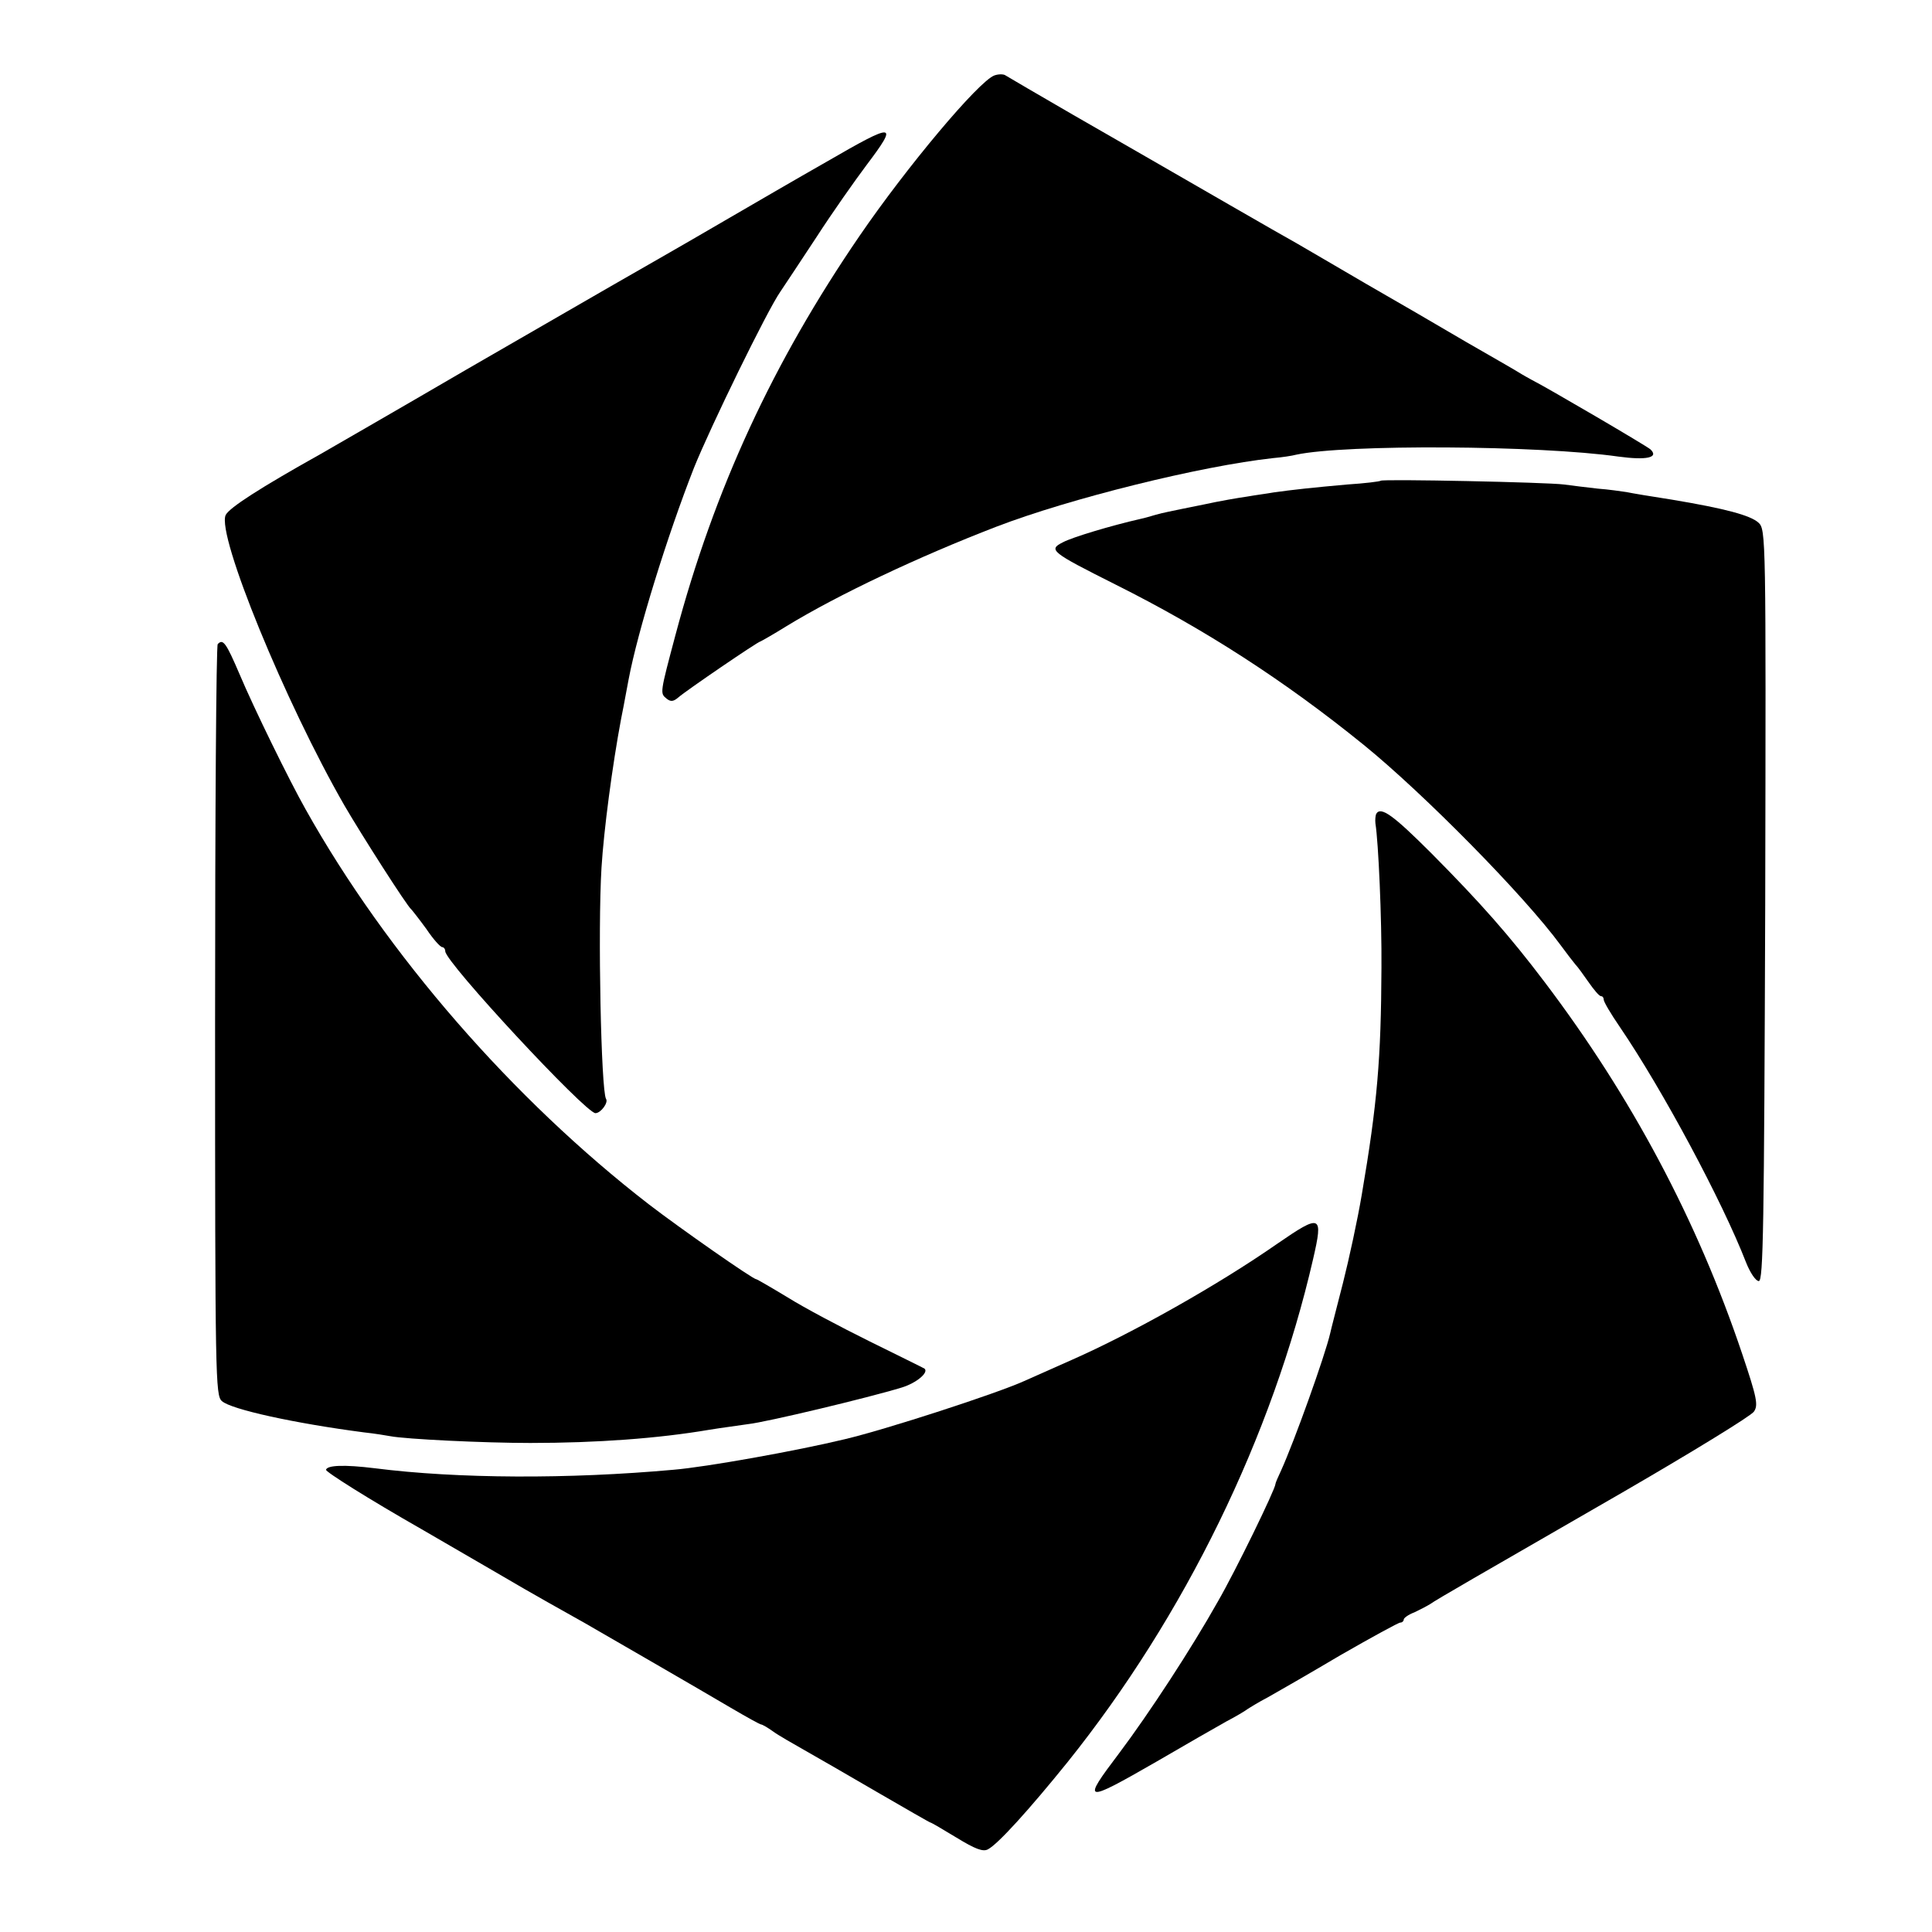
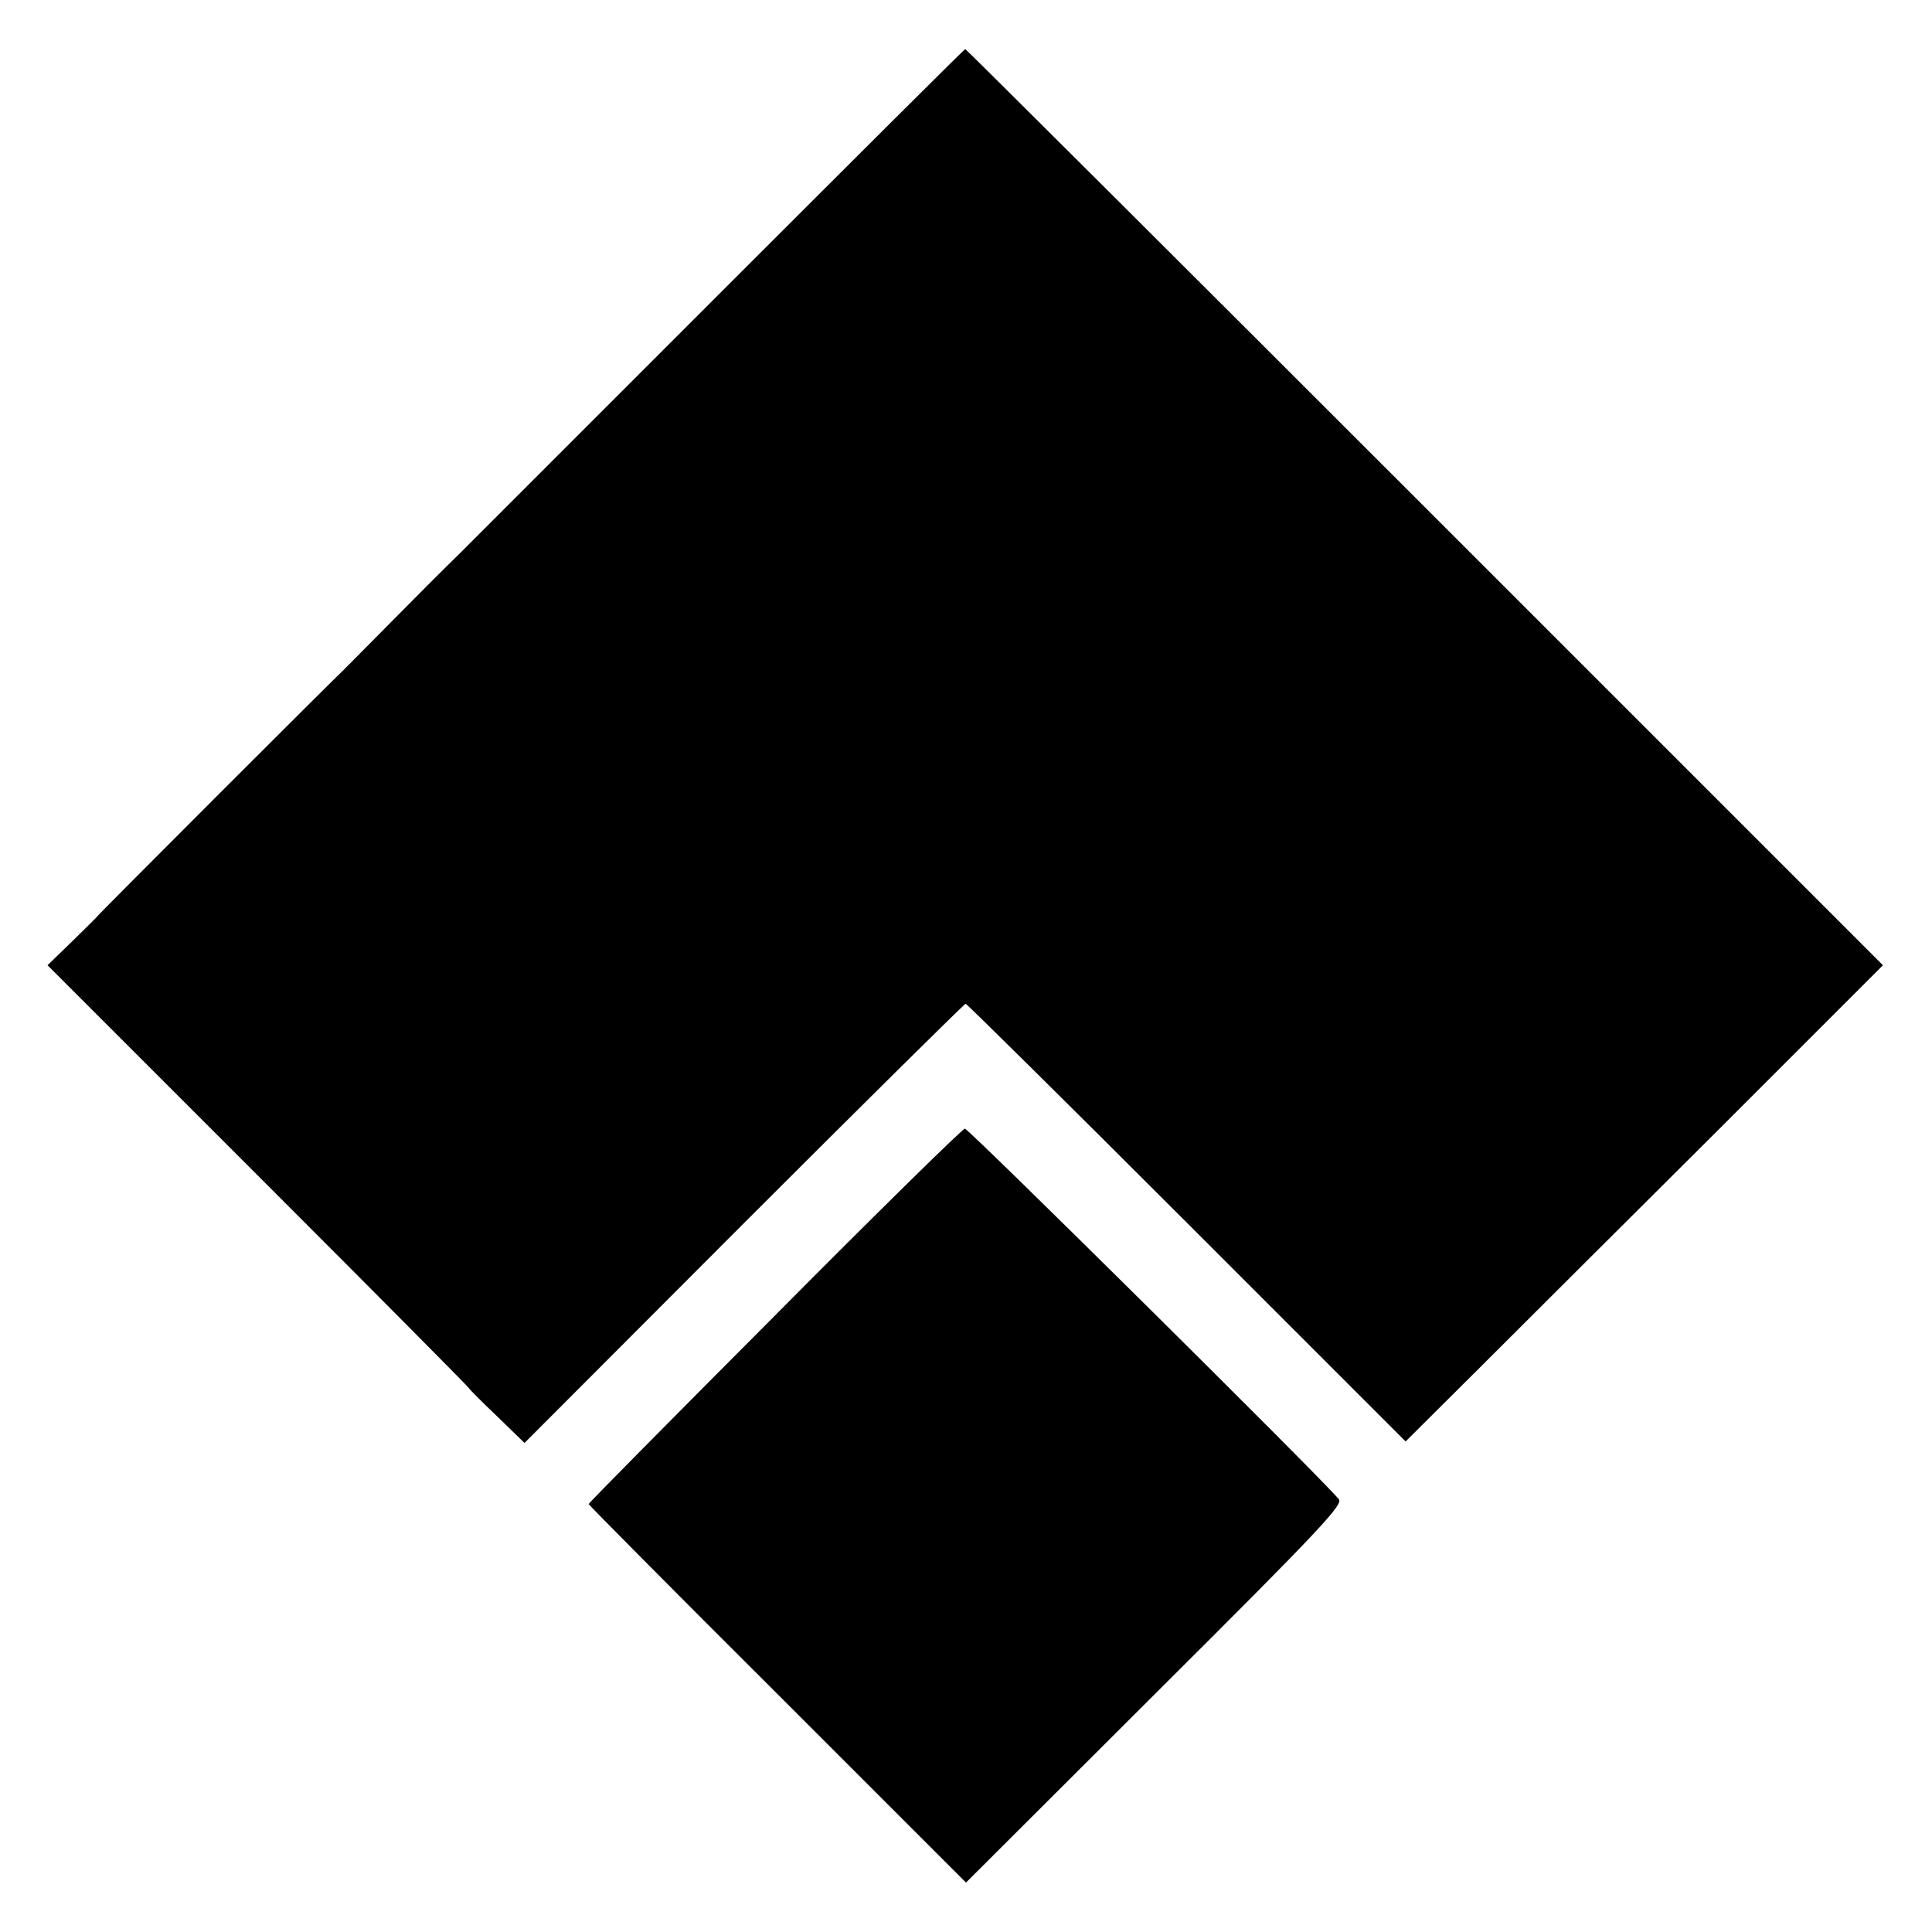
- <svg xmlns="http://www.w3.org/2000/svg" version="1.0" width="512pt" height="512pt" viewBox="0 0 512 512" preserveAspectRatio="xMidYMid meet">
-   <g transform="translate(0,512) scale(0.1,-0.1)" fill="#000000" stroke="none">
-     <path d="M2635 4920 c-42 -16 -231 -241 -357 -425 -230 -336 -385 -671 -488 -1058 -41 -154 -41 -154 -24 -168 11 -9 18 -9 32 3 19 17 211 148 217 148 1 0 33 18 70 41 136 83 350 184 555 263 195 75 542 161 734 182 23 2 50 6 61 9 130 28 644 25 854 -5 74 -10 108 -3 85 19 -8 8 -276 165 -316 185 -7 4 -22 12 -33 19 -11 7 -74 43 -140 81 -66 39 -185 108 -265 154 -80 47 -163 95 -185 108 -35 19 -303 174 -390 224 -16 9 -106 61 -200 115 -93 54 -174 101 -180 105 -5 4 -19 4 -30 0z" />
-     <path d="M2190 4691 c-74 -42 -196 -113 -270 -156 -120 -70 -194 -112 -302 -174 -18 -10 -190 -110 -383 -221 -192 -112 -366 -212 -385 -223 -161 -90 -243 -143 -252 -162 -24 -53 158 -497 315 -770 43 -74 166 -267 177 -275 3 -3 21 -26 40 -52 18 -27 37 -48 42 -48 4 0 8 -5 8 -11 0 -29 372 -429 398 -429 14 0 35 28 28 38 -13 22 -22 447 -12 612 6 99 29 273 52 395 9 44 17 91 20 105 24 127 102 379 173 560 43 107 194 417 229 467 10 15 54 81 96 145 42 65 102 150 132 190 86 114 77 115 -106 9z" />
-     <path d="M3659 3846 c-2 -2 -42 -7 -89 -10 -90 -8 -146 -14 -195 -21 -16 -3 -48 -7 -70 -11 -22 -3 -74 -12 -115 -21 -41 -8 -83 -17 -93 -19 -10 -2 -27 -6 -37 -9 -10 -3 -27 -8 -37 -10 -79 -18 -182 -49 -206 -62 -40 -20 -32 -26 139 -112 236 -118 447 -254 658 -425 160 -130 426 -400 522 -531 16 -22 34 -45 39 -51 6 -6 21 -27 35 -47 14 -20 28 -37 33 -37 4 0 7 -4 7 -9 0 -6 19 -38 43 -73 113 -166 271 -461 334 -623 11 -28 26 -50 34 -50 12 0 14 142 17 996 2 980 2 996 -18 1014 -21 19 -86 37 -230 61 -52 8 -106 17 -120 20 -14 2 -47 7 -75 9 -27 3 -68 8 -90 11 -45 6 -481 15 -486 10z" />
-     <path d="M577 3413 c-4 -3 -7 -453 -7 -998 0 -949 1 -993 18 -1008 24 -22 193 -59 377 -83 28 -3 58 -8 69 -10 41 -8 249 -18 371 -18 177 0 340 12 475 35 30 5 77 11 103 15 47 5 319 70 407 97 39 12 72 40 60 50 -3 2 -68 34 -145 72 -77 38 -175 90 -218 117 -43 26 -81 48 -83 48 -9 0 -202 135 -284 198 -361 279 -695 663 -910 1047 -43 76 -138 270 -175 358 -36 84 -44 95 -58 80z" />
-     <path d="M3647 2963 c-2 -5 -3 -16 -2 -25 8 -50 17 -252 16 -383 -1 -240 -11 -360 -52 -600 -11 -66 -34 -172 -50 -235 -16 -63 -32 -124 -34 -134 -14 -60 -95 -286 -130 -363 -8 -17 -15 -33 -15 -36 0 -13 -106 -231 -153 -312 -69 -123 -182 -296 -261 -401 -100 -132 -95 -134 98 -23 77 45 161 93 186 107 25 13 50 28 55 32 6 4 30 19 55 32 25 14 112 64 193 112 82 47 153 86 158 86 5 0 9 4 9 8 0 4 12 13 28 19 15 7 34 17 42 22 20 14 118 70 515 299 181 105 336 200 343 211 12 17 8 37 -31 153 -119 354 -293 681 -524 986 -93 123 -170 210 -299 340 -102 102 -135 126 -147 105z" />
-     <path d="M3385 1824 c-158 -110 -384 -237 -545 -308 -47 -21 -104 -46 -126 -56 -73 -33 -365 -128 -475 -154 -128 -31 -369 -74 -454 -81 -277 -25 -572 -24 -792 4 -81 10 -126 8 -129 -4 -2 -5 112 -77 254 -158 141 -82 264 -153 272 -158 17 -10 93 -53 161 -91 64 -37 298 -172 386 -224 41 -24 77 -44 80 -44 3 0 17 -8 31 -18 15 -11 52 -32 82 -49 30 -17 117 -67 194 -112 76 -44 140 -81 142 -81 2 0 33 -18 69 -40 49 -30 70 -38 83 -31 27 14 110 106 211 231 311 388 543 864 651 1334 27 117 21 120 -95 40z" />
-   </g>
+ <svg xmlns="http://www.w3.org/2000/svg" version="1" width="682.667" height="682.667" viewBox="0 0 512 512">
+   <path d="M192.5 76L122 146.5c-4.1 4-12.9 12.8-19.4 19.4-6.6 6.7-12 12.1-12 12.1-.2 0-64.6 64.4-64.6 64.6 0 .1-3 3.1-6.7 6.7l-6.7 6.5 55.6 55.6c30.6 30.6 55.8 56 56 56.4.2.4 3.6 3.8 7.6 7.6l7.2 7 58.1-58.2c32-32 58.5-58.2 58.8-58.2.3 0 26.7 26.1 58.6 58l58 58 20-19.9c11-11 39.5-39.4 63.3-63.1l43.2-43.2-121.4-121.4C310.8 67.6 256 13 255.8 13c-.2 0-28.7 28.4-63.3 63z" />
+   <path d="M205.3 348.7c-27.1 27.2-49.3 49.6-49.3 49.9 0 .2 22.5 22.9 50 50.3l50 50 50.1-50c44.3-44.1 49.9-50.2 48.7-51.6-4.6-5.6-98.2-98.3-99.1-98.2-.7.1-23.4 22.4-50.4 49.6z" />
</svg>
